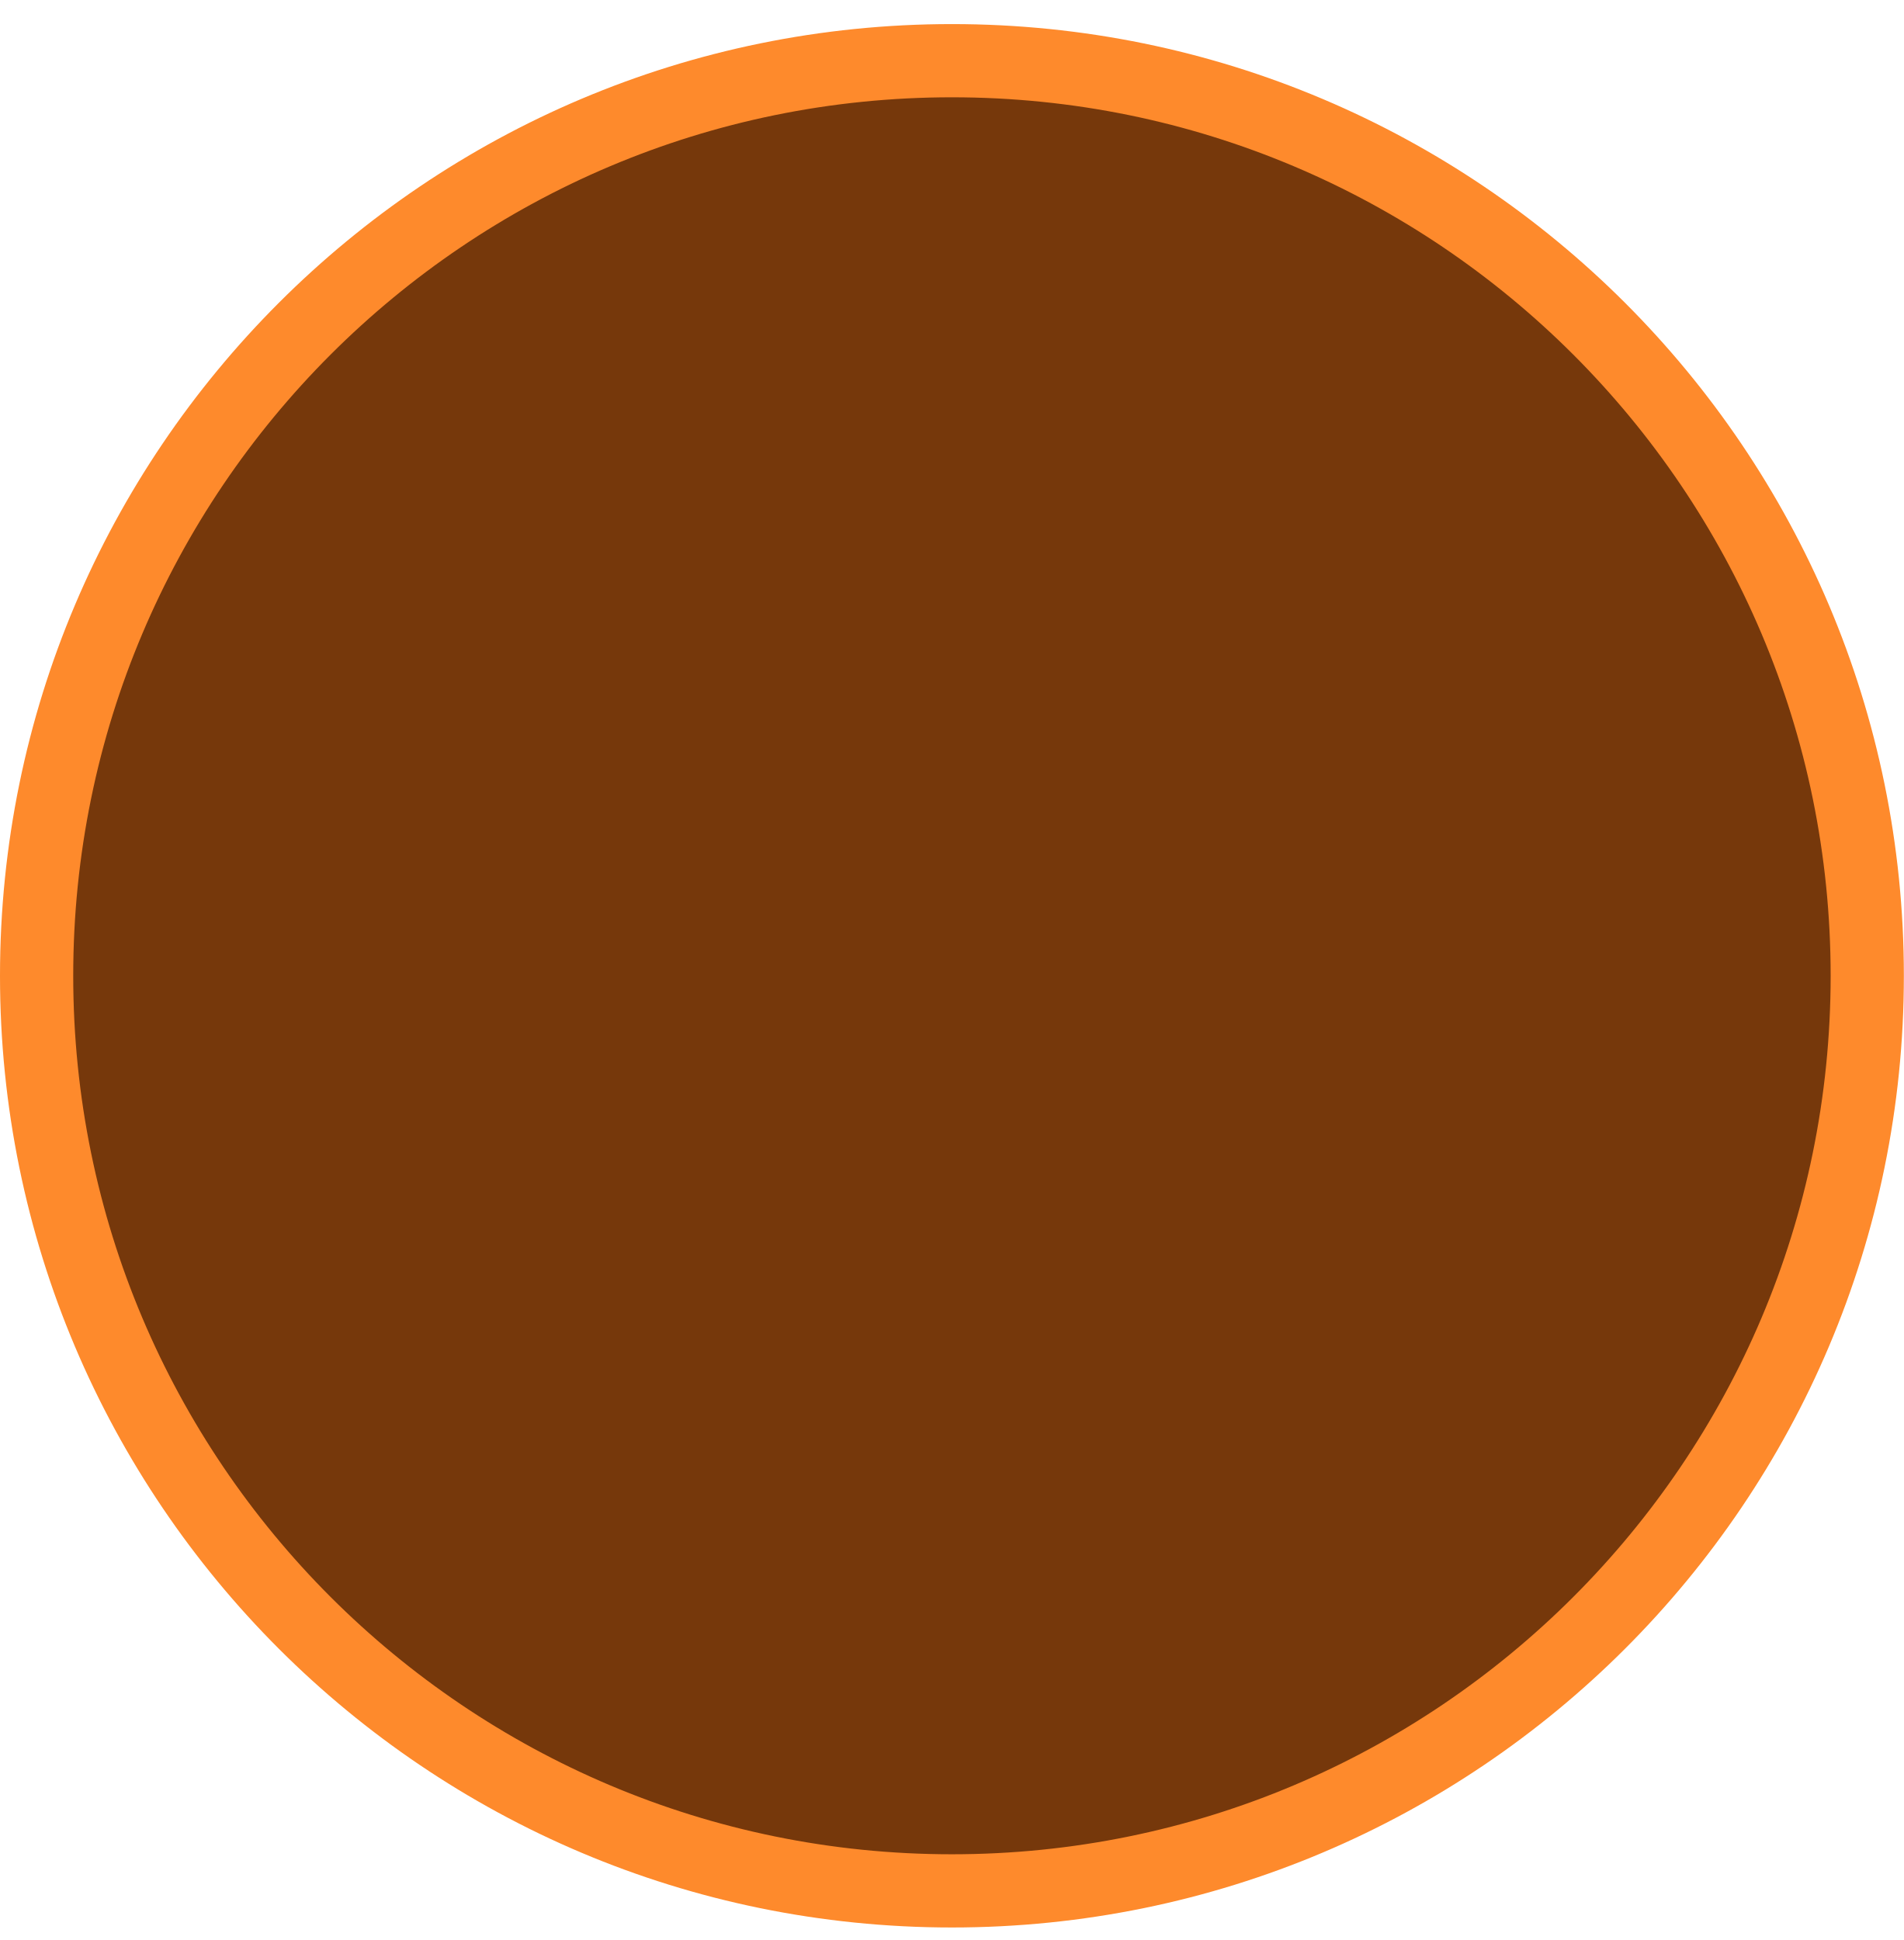
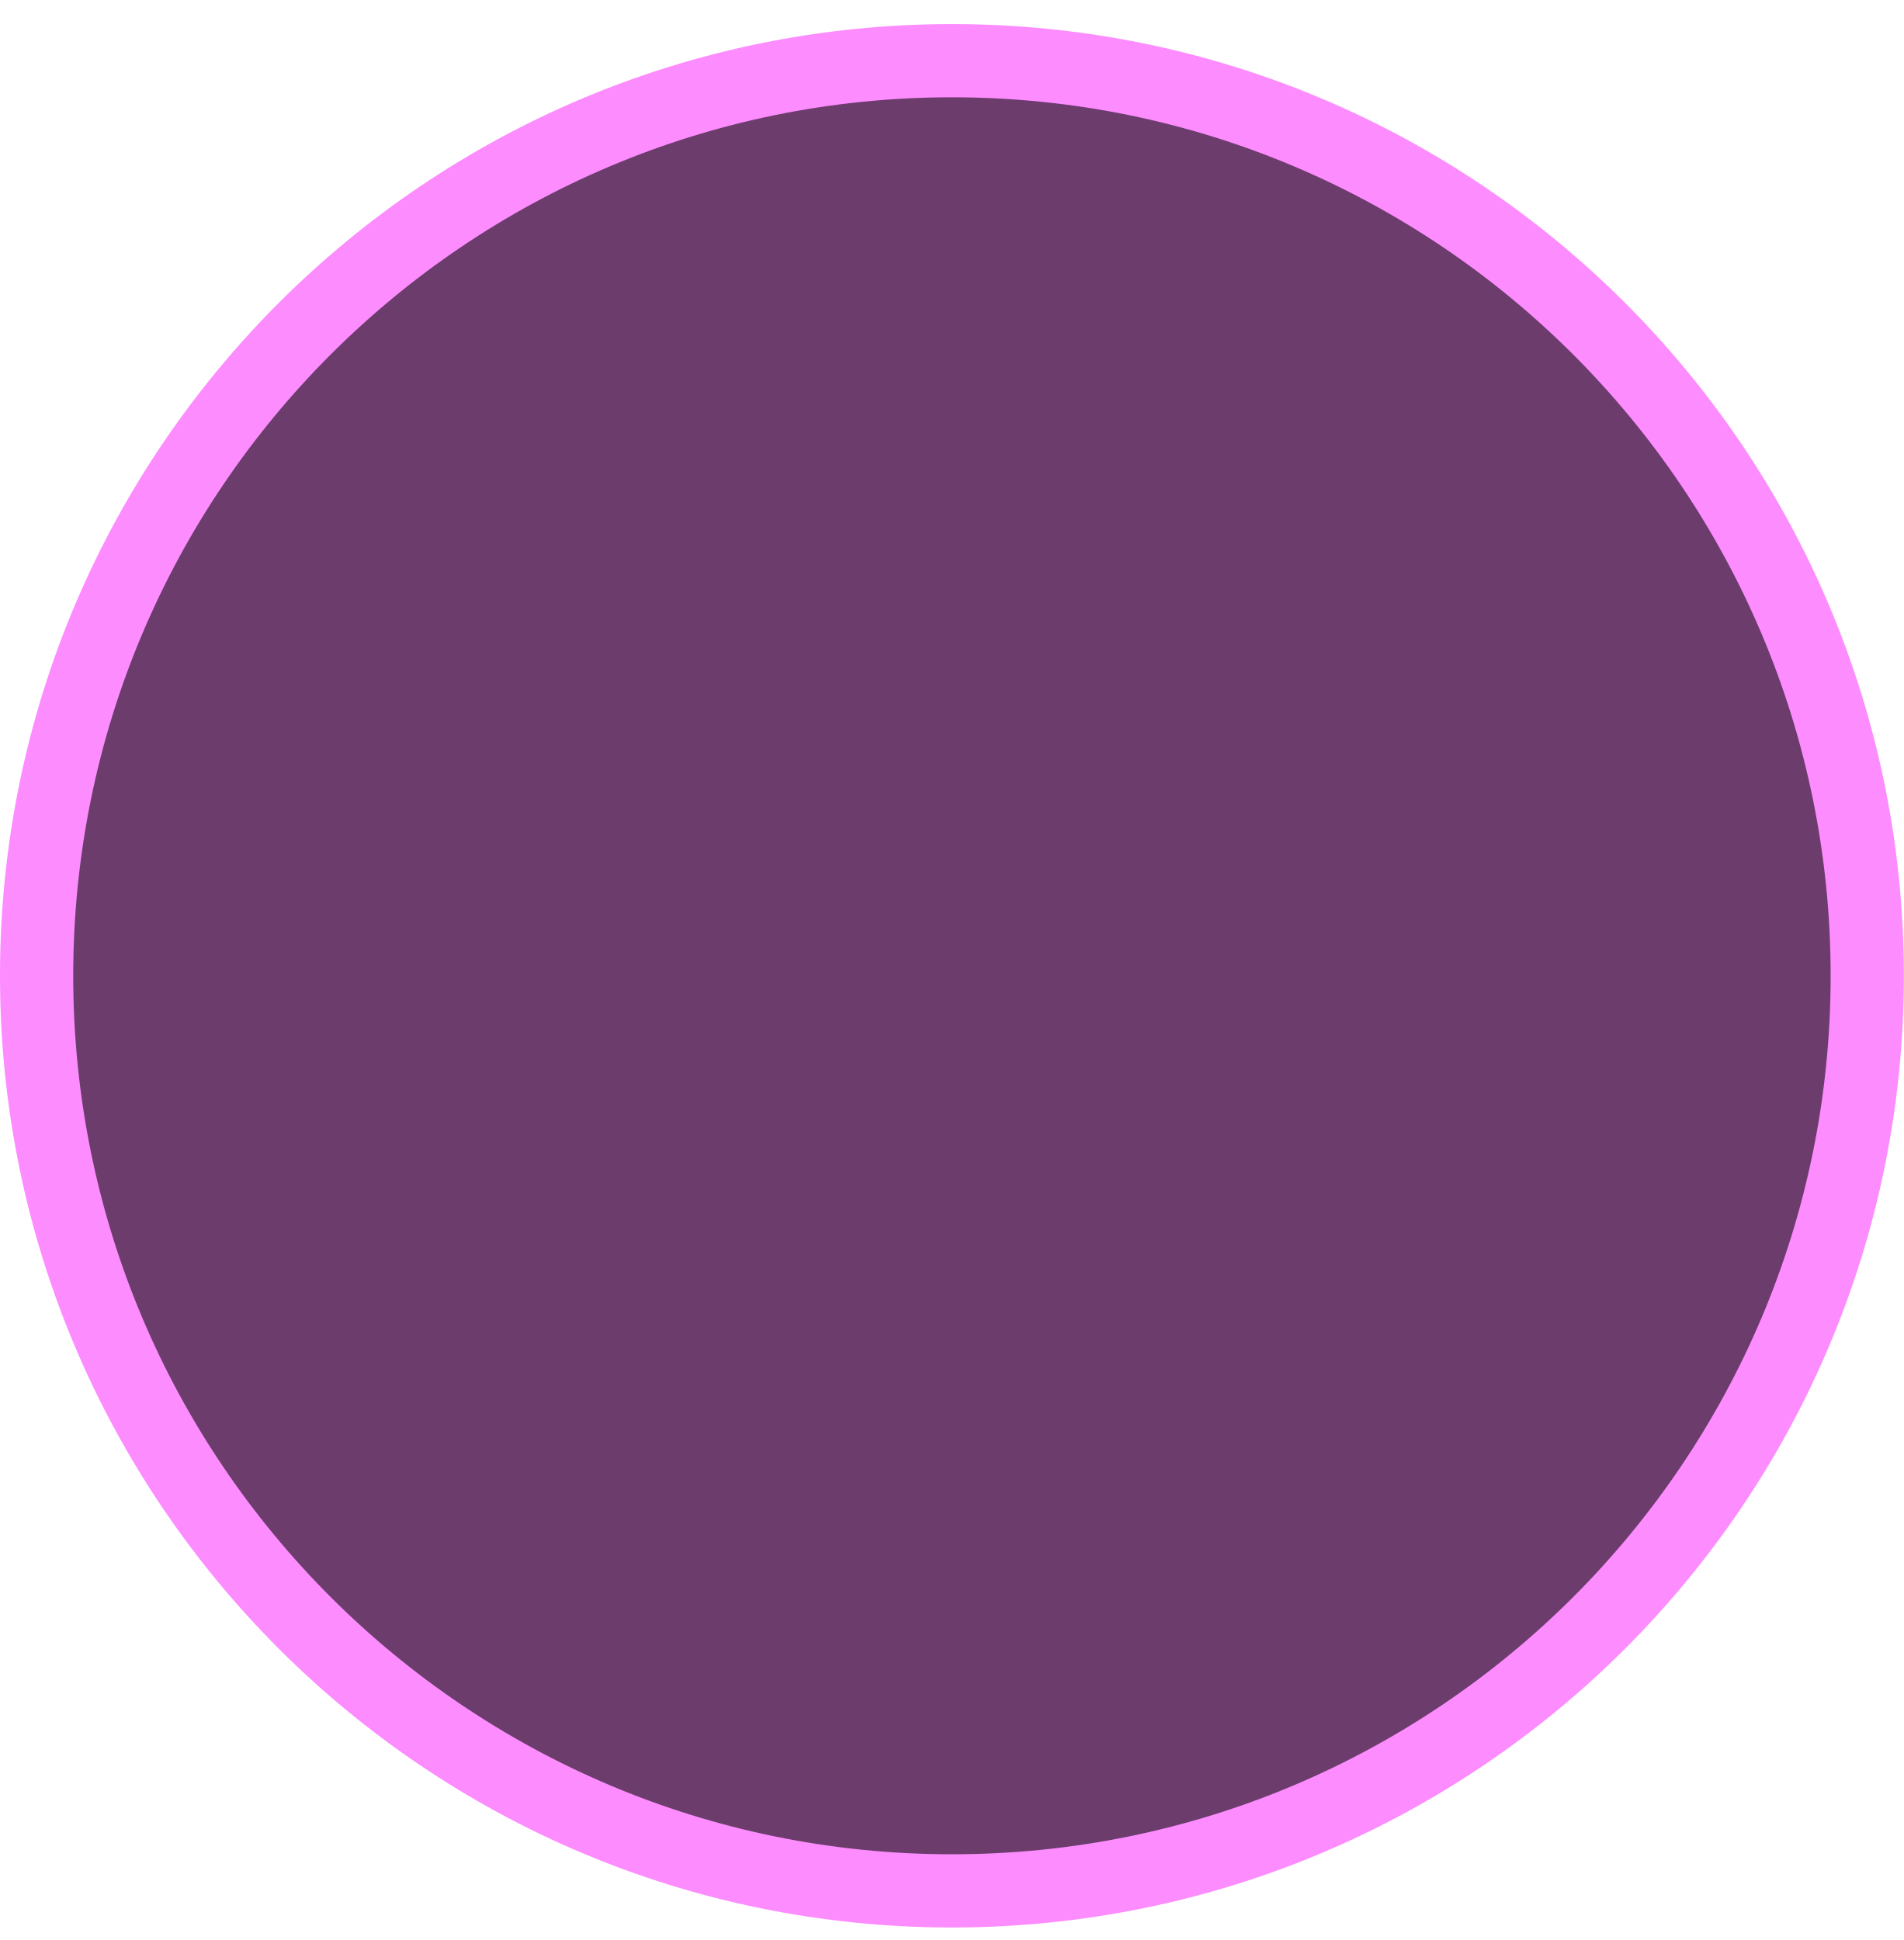
<svg xmlns="http://www.w3.org/2000/svg" width="52" height="53" viewBox="0 0 52 53" fill="none">
-   <path d="M26 51.658C39.807 51.658 51 40.465 51 26.658C51 12.851 39.807 1.658 26 1.658C12.193 1.658 1 12.851 1 26.658C1 40.465 12.193 51.658 26 51.658Z" fill="#76380B" stroke="#FE8A2C" stroke-width="2" stroke-linecap="round" stroke-linejoin="round" />
+   <path d="M26 51.658C39.807 51.658 51 40.465 51 26.658C51 12.851 39.807 1.658 26 1.658C12.193 1.658 1 12.851 1 26.658C1 40.465 12.193 51.658 26 51.658Z" fill="#6c3c6d" stroke="#fd8cff" stroke-width="2" stroke-linecap="round" stroke-linejoin="round" />
</svg>
